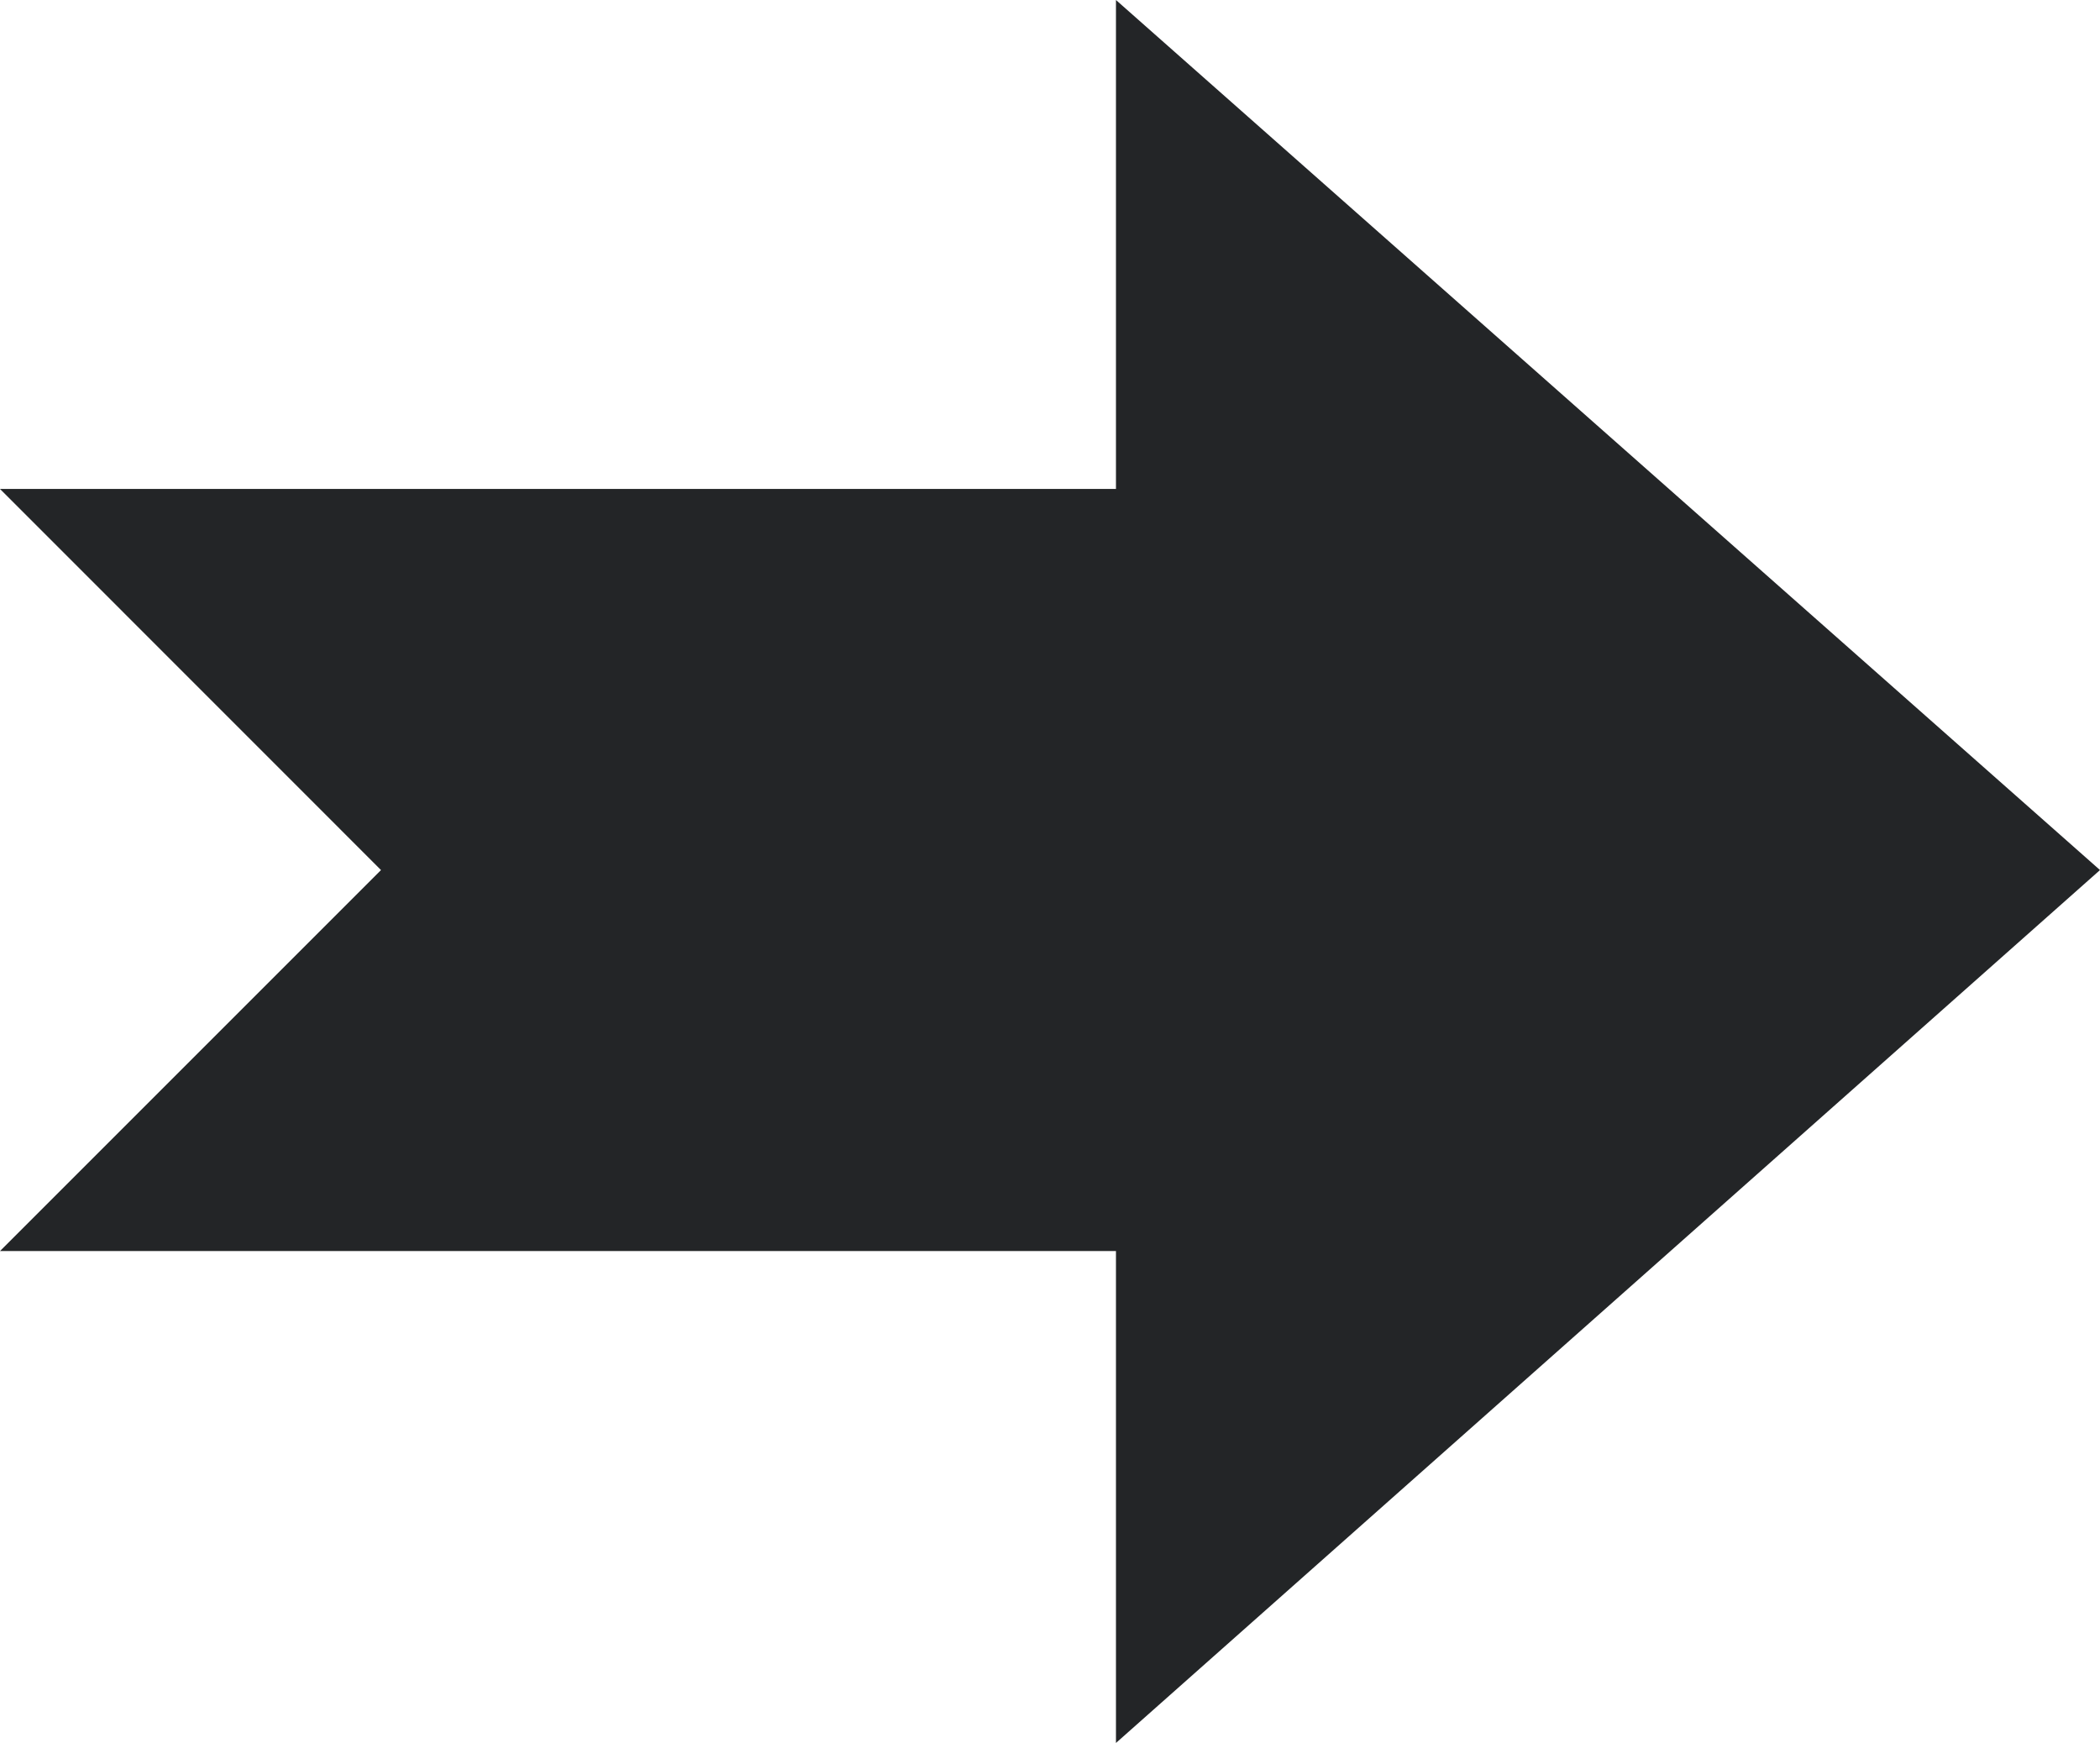
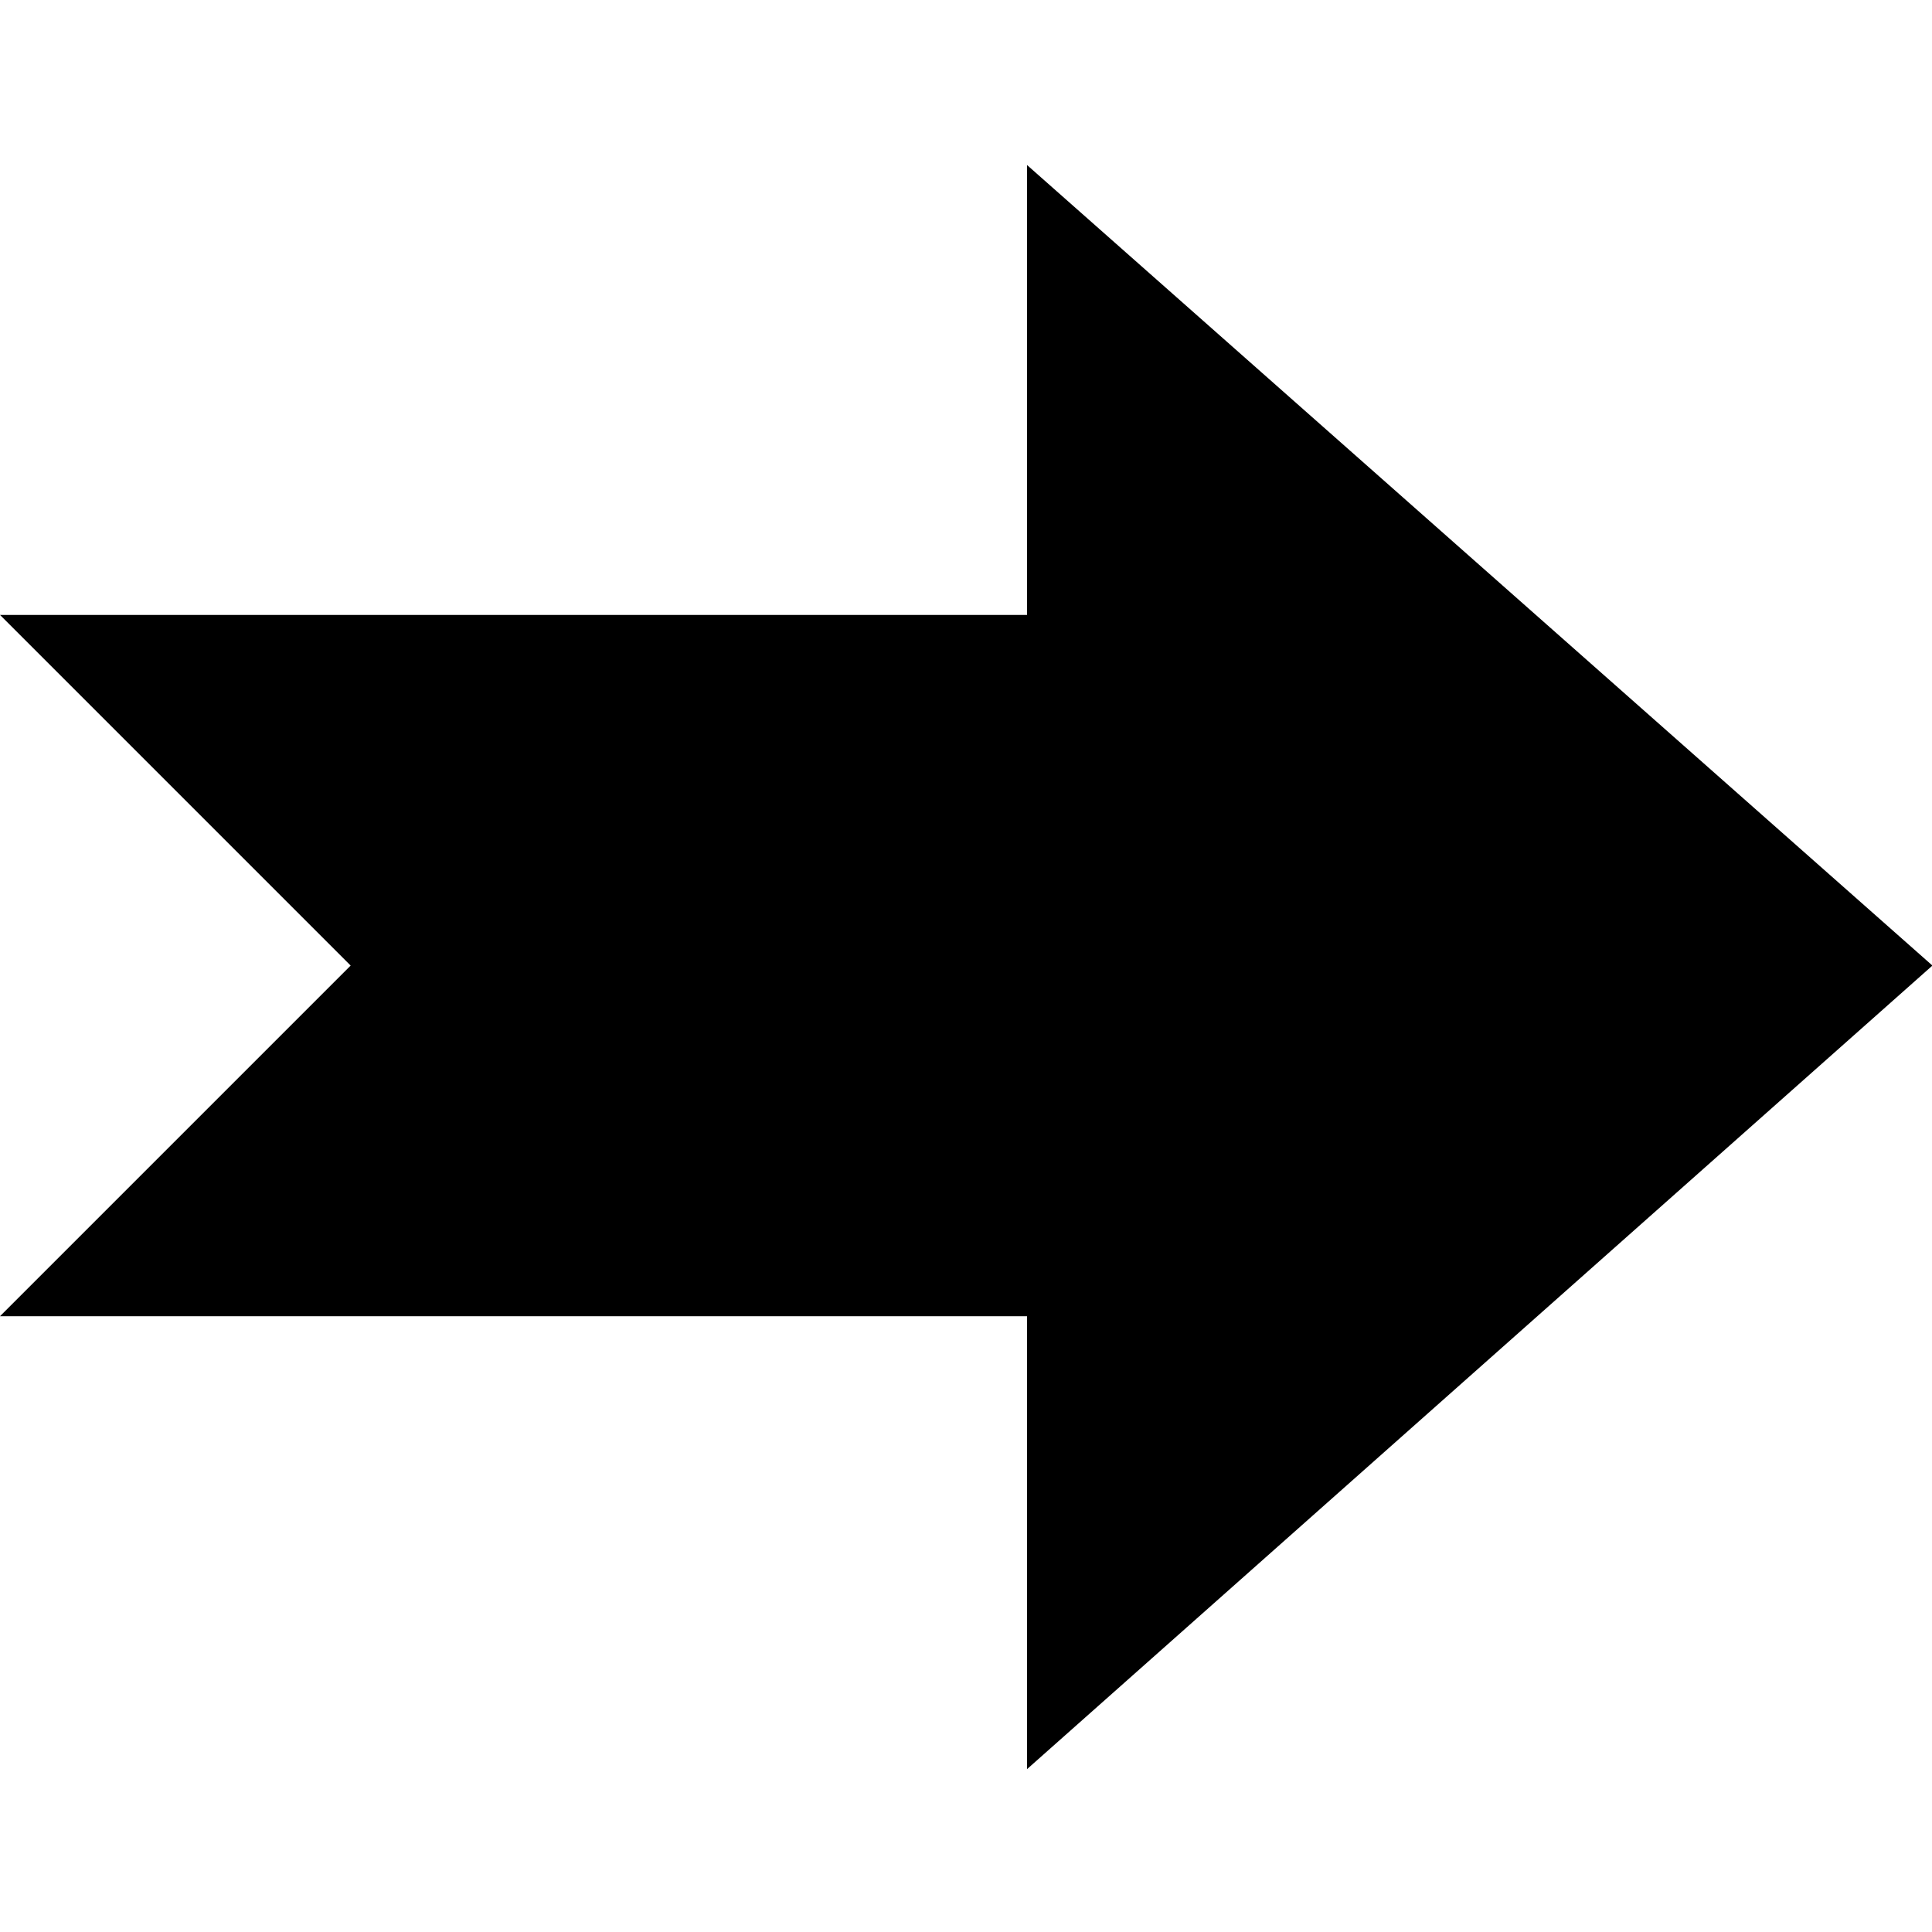
- <svg xmlns="http://www.w3.org/2000/svg" version="1.1" x="0px" y="0px" width="21.998px" height="18.258px" viewBox="0 0 21.998 18.258" style="enable-background:new 0 0 21.998 18.258;" xml:space="preserve">
-   <defs>
- </defs>
-   <polygon style="fill:#232527;" points="21.998,9.114 11.69,18.258 11.69,13.105 0,13.105 3.991,9.114 0,5.122 11.69,5.122 11.69,0   " />
+ <svg xmlns="http://www.w3.org/2000/svg" version="1.1" id="Layer_1" x="0px" y="0px" viewBox="0 0 449.6 449.5" style="enable-background:new 0 0 449.6 449.5;" xml:space="preserve">
+   <path d="M449.7,224.7L239,411.7V306.3H0l81.6-81.6L0,143.1h239V38.4L449.7,224.7z" />
</svg>
